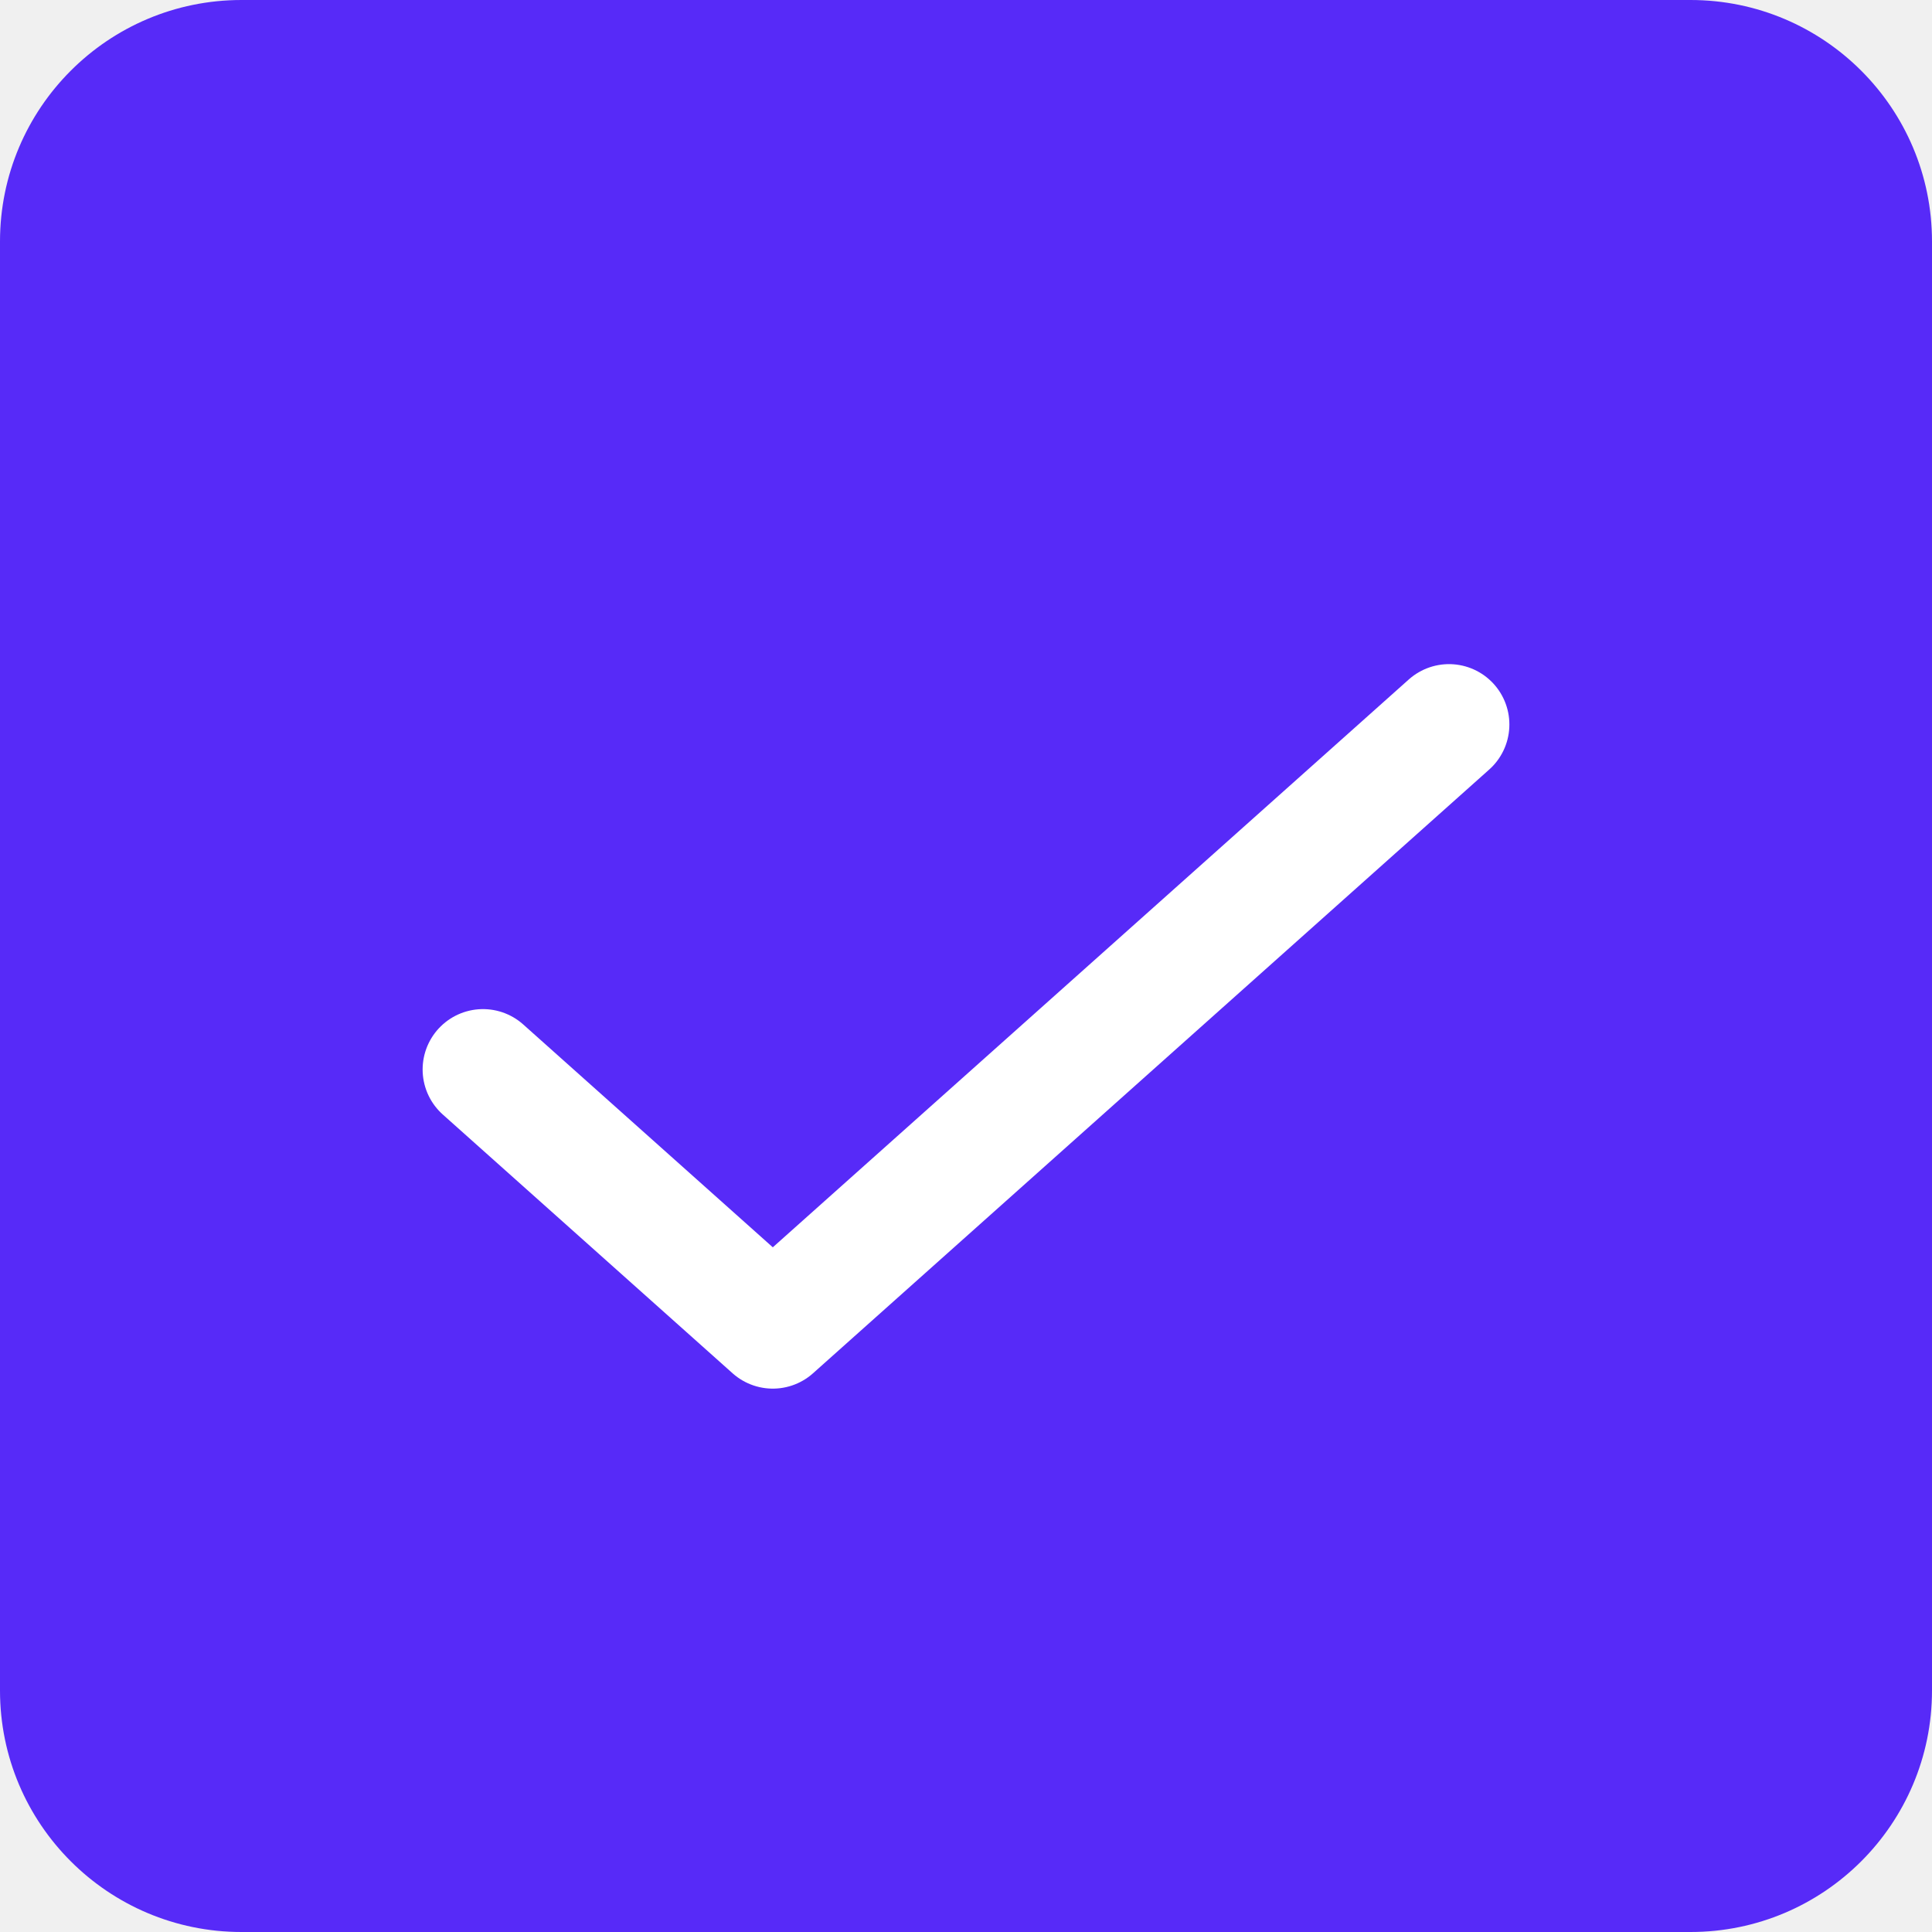
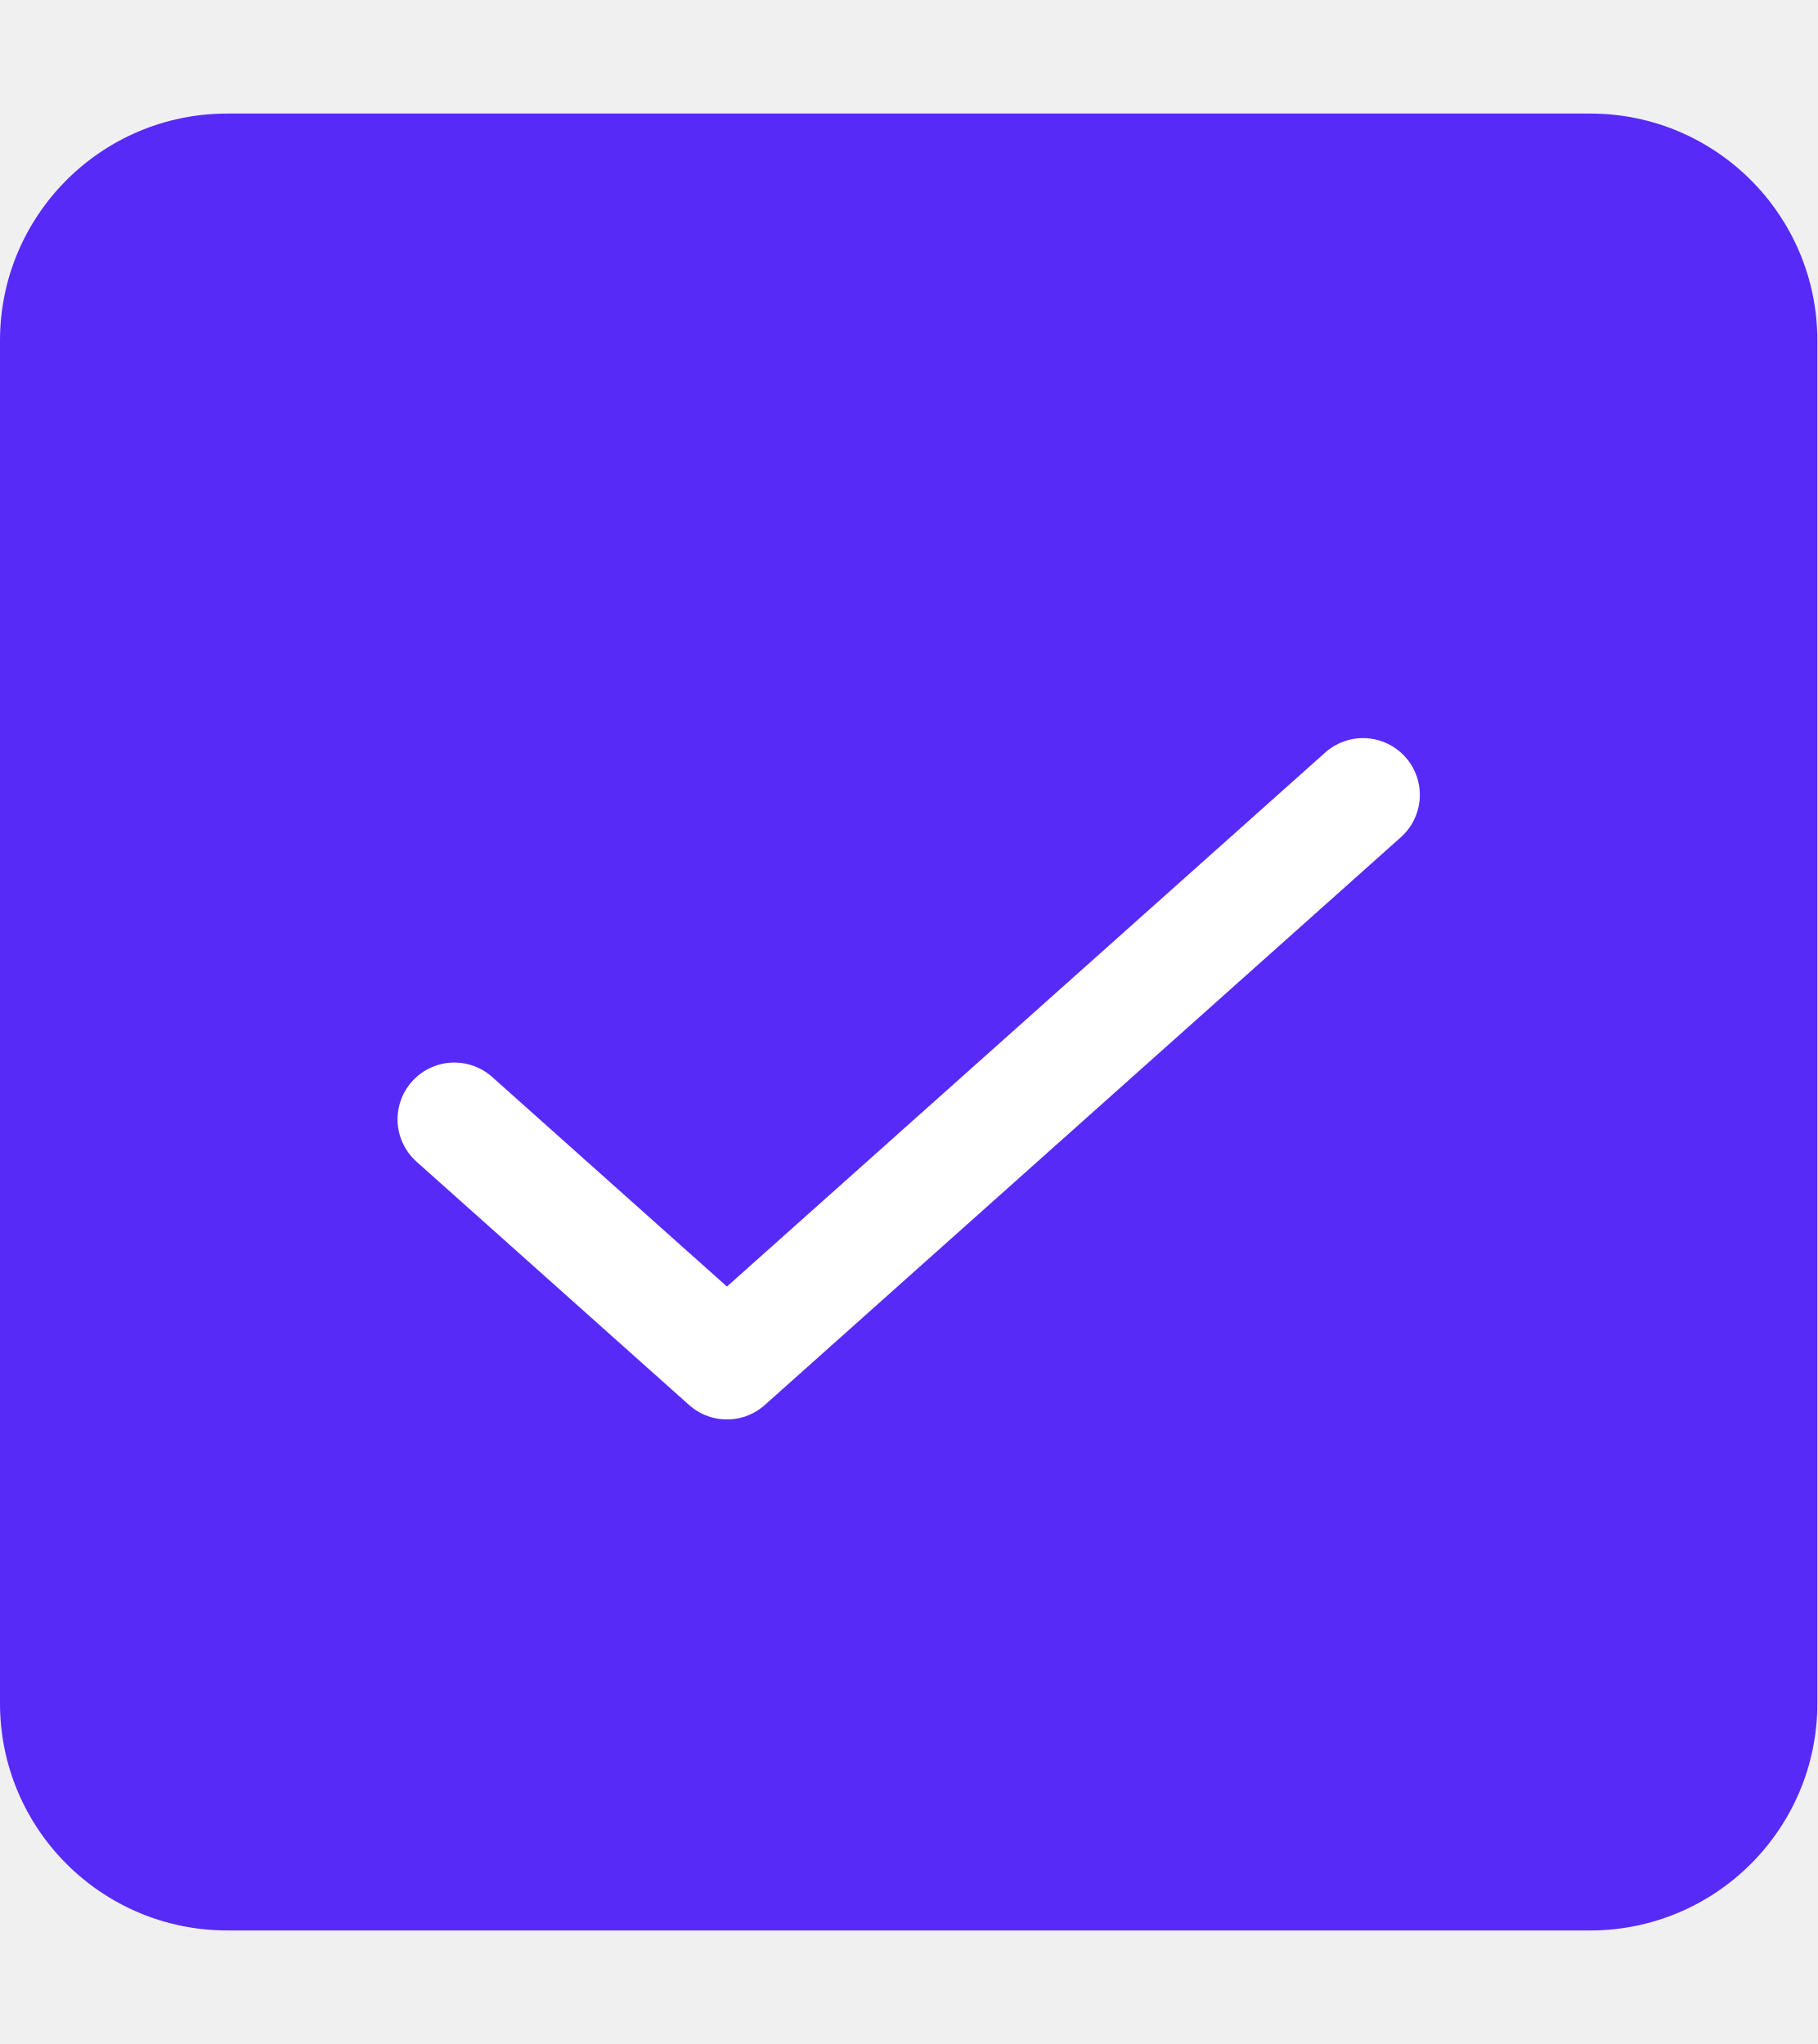
- <svg xmlns="http://www.w3.org/2000/svg" width="16" height="16" viewBox="0 0 16 16" fill="none">
+ <svg xmlns="http://www.w3.org/2000/svg" width="16" height="18" viewBox="0 0 16 16" fill="none">
  <rect width="16" height="16" rx="2" fill="#572AF8" />
  <path d="M4 8.857L6.4 11L12 6" stroke="white" stroke-linecap="round" stroke-linejoin="round" />
</svg>
